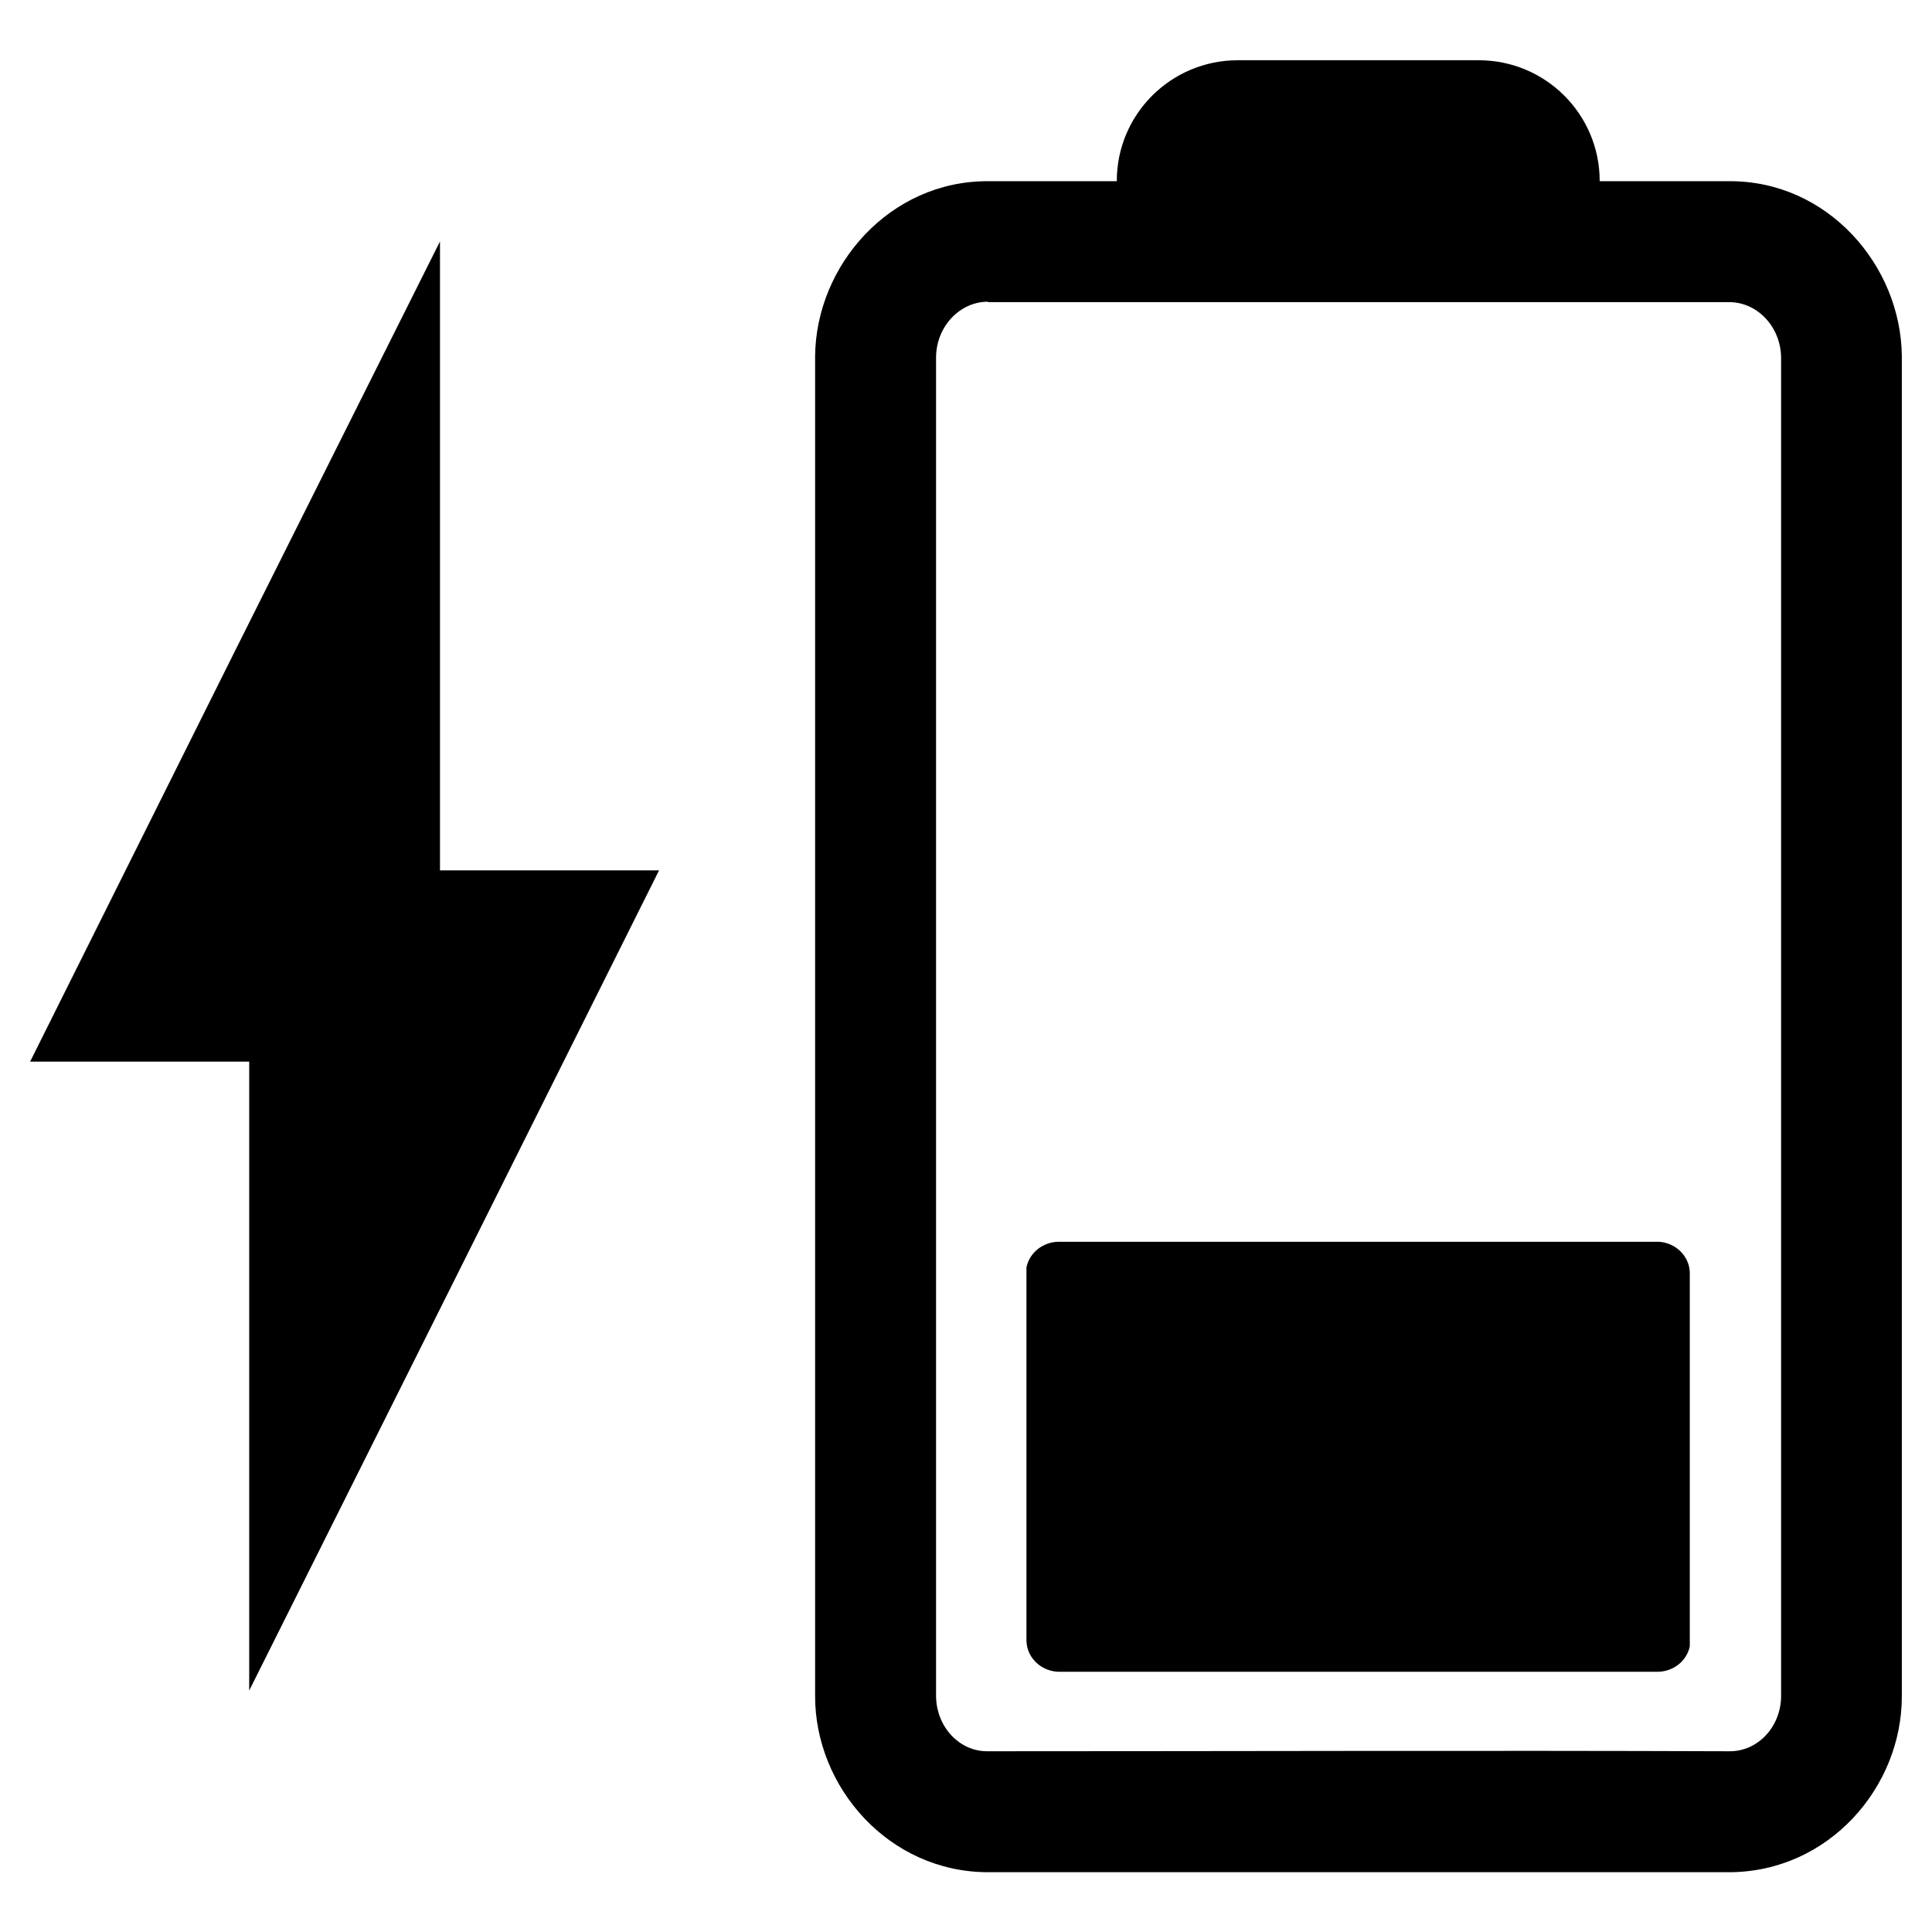
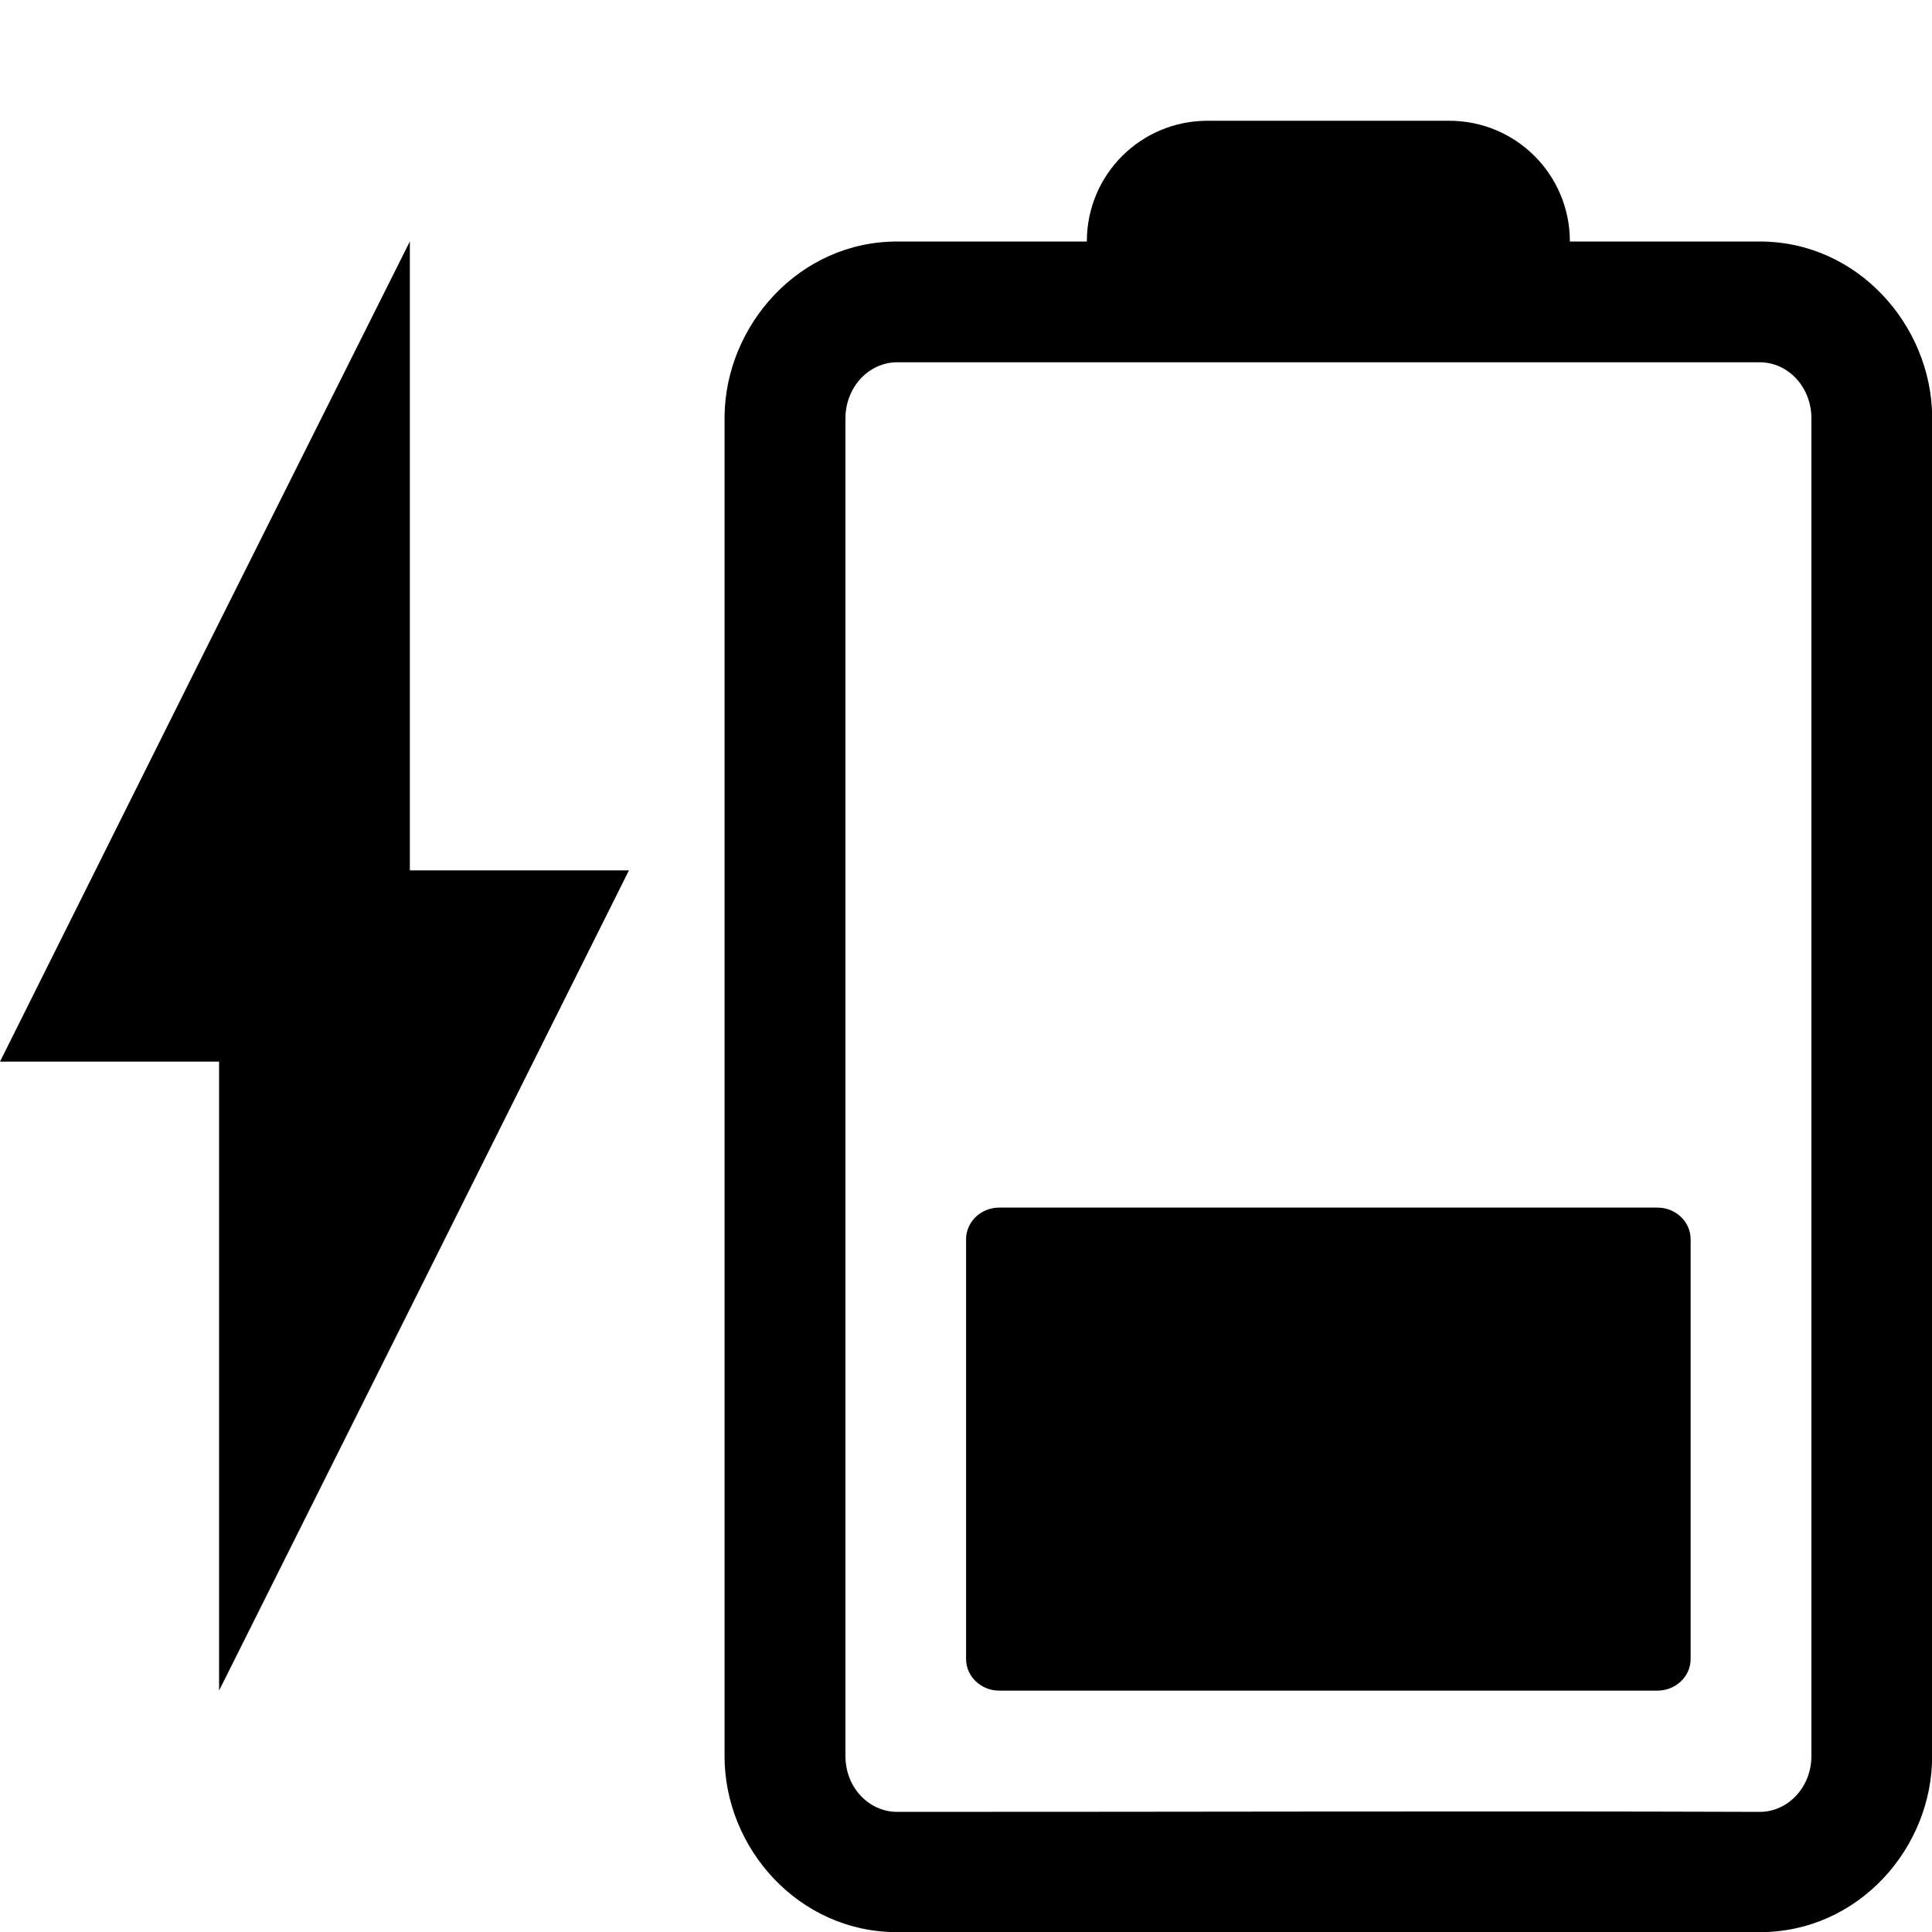
<svg xmlns="http://www.w3.org/2000/svg" id="svg8" version="1.1" viewBox="0 0 4.233 4.233" height="16" width="16">
  <defs id="defs2" />
  <g id="g1156" style="display:inline">
-     <g id="g850">
-       <g id="g853" transform="translate(0.8598958)">
-         <path id="path915" style="color:#000000;font-style:normal;font-variant:normal;font-weight:normal;font-stretch:normal;font-size:medium;line-height:normal;font-family:sans-serif;font-variant-ligatures:normal;font-variant-position:normal;font-variant-caps:normal;font-variant-numeric:normal;font-variant-alternates:normal;font-variant-east-asian:normal;font-feature-settings:normal;font-variation-settings:normal;text-indent:0;text-align:start;text-decoration:none;text-decoration-line:none;text-decoration-style:solid;text-decoration-color:#000000;letter-spacing:normal;word-spacing:normal;text-transform:none;writing-mode:lr-tb;direction:ltr;text-orientation:mixed;dominant-baseline:auto;baseline-shift:baseline;text-anchor:start;white-space:normal;shape-padding:0;shape-margin:0;inline-size:0;clip-rule:nonzero;display:inline;overflow:visible;visibility:visible;isolation:auto;mix-blend-mode:normal;color-interpolation:sRGB;color-interpolation-filters:linearRGB;solid-color:#000000;solid-opacity:1;vector-effect:none;fill:#000000;fill-opacity:1;fill-rule:nonzero;stroke:none;stroke-width:4.058;stroke-linecap:round;stroke-linejoin:round;stroke-miterlimit:4;stroke-dasharray:none;stroke-dashoffset:0;stroke-opacity:1;paint-order:stroke markers fill;color-rendering:auto;image-rendering:auto;shape-rendering:auto;text-rendering:auto;enable-background:accumulate;stop-color:#000000" d="M 5.521,10.283 C 5.39,10.282 5.276,10.371 5.25,10.494 c 0,1.032 0,2.064 0,3.096 0.005,0.143 0.128,0.255 0.277,0.254 h 4.945 c 0.132,9.59e-4 0.246,-0.088 0.271,-0.211 0,-1.032 0,-2.064 0,-3.096 -0.004,-0.134 -0.114,-0.244 -0.254,-0.254 z" transform="scale(0.2645833)" />
-         <g id="g925">
-           <path id="path889" style="color:#000000;font-style:normal;font-variant:normal;font-weight:normal;font-stretch:normal;font-size:medium;line-height:normal;font-family:sans-serif;font-variant-ligatures:normal;font-variant-position:normal;font-variant-caps:normal;font-variant-numeric:normal;font-variant-alternates:normal;font-variant-east-asian:normal;font-feature-settings:normal;font-variation-settings:normal;text-indent:0;text-align:start;text-decoration:none;text-decoration-line:none;text-decoration-style:solid;text-decoration-color:#000000;letter-spacing:normal;word-spacing:normal;text-transform:none;writing-mode:lr-tb;direction:ltr;text-orientation:mixed;dominant-baseline:auto;baseline-shift:baseline;text-anchor:start;white-space:normal;shape-padding:0;shape-margin:0;inline-size:0;clip-rule:nonzero;display:inline;overflow:visible;visibility:visible;isolation:auto;mix-blend-mode:normal;color-interpolation:sRGB;color-interpolation-filters:linearRGB;solid-color:#000000;solid-opacity:1;vector-effect:none;fill:#000000;fill-opacity:1;fill-rule:nonzero;stroke:none;stroke-width:1;stroke-linecap:round;stroke-linejoin:round;stroke-miterlimit:4;stroke-dasharray:none;stroke-dashoffset:0;stroke-opacity:1;paint-order:stroke markers fill;color-rendering:auto;image-rendering:auto;shape-rendering:auto;text-rendering:auto;enable-background:accumulate;stop-color:#000000" d="M 1.305,0.397 C 1.09,0.396 0.928,0.581 0.926,0.78 c -2.7e-6,6.8791e-4 -2.7e-6,0.001 0,0.002 V 3.715 c -7.144e-4,0.201 0.162,0.387 0.379,0.387 0.541,0 1.082,0 1.623,0 C 3.146,4.102 3.308,3.916 3.307,3.715 V 0.782 c 2.7e-6,-6.8791e-4 2.7e-6,-0.001 0,-0.002 C 3.305,0.581 3.144,0.396 2.929,0.397 c -0.541,0 -1.082,0 -1.623,0 z m -5.16e-4,0.265 c 0.541,0 1.083,0 1.624,0 0.062,-2.6003e-4 0.113,0.054 0.114,0.121 V 3.715 c 2.402e-4,0.068 -0.051,0.123 -0.114,0.122 -0.542,-0.002 -1.082,0 -1.624,0 C 1.242,3.838 1.191,3.783 1.191,3.715 V 0.782 C 1.192,0.715 1.243,0.661 1.305,0.661 Z" />
-           <rect style="opacity:1;fill:#000000;stroke:none;stroke-width:0.544;stroke-linecap:round;stroke-linejoin:round;stroke-miterlimit:4;stroke-dasharray:none;paint-order:normal" id="rect832" width="1.058" height="0.529" x="1.587" y="0.132" ry="0.265" />
-         </g>
+     <g id="g4342">
+       <g id="g838" transform="translate(0.7937524)">
+         <path id="path898" style="color:#000000;font-style:normal;font-variant:normal;font-weight:normal;font-stretch:normal;font-size:medium;line-height:normal;font-family:sans-serif;font-variant-ligatures:normal;font-variant-position:normal;font-variant-caps:normal;font-variant-numeric:normal;font-variant-alternates:normal;font-variant-east-asian:normal;font-feature-settings:normal;font-variation-settings:normal;text-indent:0;text-align:start;text-decoration:none;text-decoration-line:none;text-decoration-style:solid;text-decoration-color:#000000;letter-spacing:normal;word-spacing:normal;text-transform:none;writing-mode:lr-tb;direction:ltr;text-orientation:mixed;dominant-baseline:auto;baseline-shift:baseline;text-anchor:start;white-space:normal;shape-padding:0;shape-margin:0;inline-size:0;clip-rule:nonzero;display:inline;overflow:visible;visibility:visible;isolation:auto;mix-blend-mode:normal;color-interpolation:sRGB;color-interpolation-filters:linearRGB;solid-color:#000000;solid-opacity:1;vector-effect:none;fill:#000000;fill-opacity:1;fill-rule:nonzero;stroke:none;stroke-width:4.058;stroke-linecap:round;stroke-linejoin:round;stroke-miterlimit:4;stroke-dasharray:none;stroke-dashoffset:0;stroke-opacity:1;paint-order:stroke markers fill;color-rendering:auto;image-rendering:auto;shape-rendering:auto;text-rendering:auto;enable-background:accumulate;stop-color:#000000" d="M 5.277,10 C 5.125,9.999 5,10.116 5,10.262 5,11.421 5,12.579 5,13.738 5,13.884 5.125,14.001 5.277,14 H 10.723 C 10.875,14.001 11,13.884 11,13.738 11,12.579 11,11.421 11,10.262 11,10.116 10.875,9.999 10.723,10 Z" transform="scale(0.2645833)" />
+         <path id="path866" style="color:#000000;font-style:normal;font-variant:normal;font-weight:normal;font-stretch:normal;font-size:medium;line-height:normal;font-family:sans-serif;font-variant-ligatures:normal;font-variant-position:normal;font-variant-caps:normal;font-variant-numeric:normal;font-variant-alternates:normal;font-variant-east-asian:normal;font-feature-settings:normal;font-variation-settings:normal;text-indent:0;text-align:start;text-decoration:none;text-decoration-line:none;text-decoration-style:solid;text-decoration-color:#000000;letter-spacing:normal;word-spacing:normal;text-transform:none;writing-mode:lr-tb;direction:ltr;text-orientation:mixed;dominant-baseline:auto;baseline-shift:baseline;text-anchor:start;white-space:normal;shape-padding:0;shape-margin:0;inline-size:0;clip-rule:nonzero;display:inline;overflow:visible;visibility:visible;isolation:auto;mix-blend-mode:normal;color-interpolation:sRGB;color-interpolation-filters:linearRGB;solid-color:#000000;solid-opacity:1;vector-effect:none;fill:#000000;fill-opacity:1;fill-rule:nonzero;stroke:none;stroke-width:3.78;stroke-linecap:round;stroke-linejoin:round;stroke-miterlimit:4;stroke-dasharray:none;stroke-dashoffset:0;stroke-opacity:1;paint-order:stroke markers fill;color-rendering:auto;image-rendering:auto;shape-rendering:auto;text-rendering:auto;enable-background:accumulate;stop-color:#000000" d="M 7,1 C 6.446,1 6,1.446 6,2 H 4.434 C 3.619,1.997 3.008,2.694 3,3.447 c -1.02e-5,0.003 -1.02e-5,0.005 0,0.008 V 4 14.539 C 2.997,15.3 3.611,16.003 4.434,16 H 11.568 C 12.391,16.003 13.003,15.3 13,14.539 V 3.455 c 10e-6,-0.003 10e-6,-0.005 0,-0.008 C 12.992,2.694 12.383,1.997 11.568,2 H 10 C 10,1.446 9.554,1 9,1 Z M 4.432,3 H 11.57 C 11.806,2.999 11.997,3.203 12,3.457 V 14.541 c 9.08e-4,0.256 -0.192,0.464 -0.43,0.463 -2.32,-0.008 -4.818,7.25e-4 -7.139,0 -0.238,9.8e-4 -0.431,-0.206 -0.43,-0.463 V 3.457 C 4.005,3.203 4.196,2.999 4.432,3 Z" transform="scale(0.2645833)" />
      </g>
-       <path id="path834" style="display:inline;fill:#000000;stroke-width:0.285;stroke-linecap:round;stroke-linejoin:round;paint-order:stroke markers fill" d="M 0.964,0.529 0.515,1.426 0.066,2.326 H 0.546 V 3.704 L 0.995,2.806 1.444,1.907 H 0.964 Z" />
+       <path id="path834" style="display:inline;fill:#000000;stroke-width:0.285;stroke-linecap:round;stroke-linejoin:round;paint-order:stroke markers fill" d="M 0.898,0.529 0.449,1.426 0,2.326 H 0.48 V 3.704 L 0.929,2.806 1.378,1.907 H 0.898 Z" />
    </g>
  </g>
</svg>
